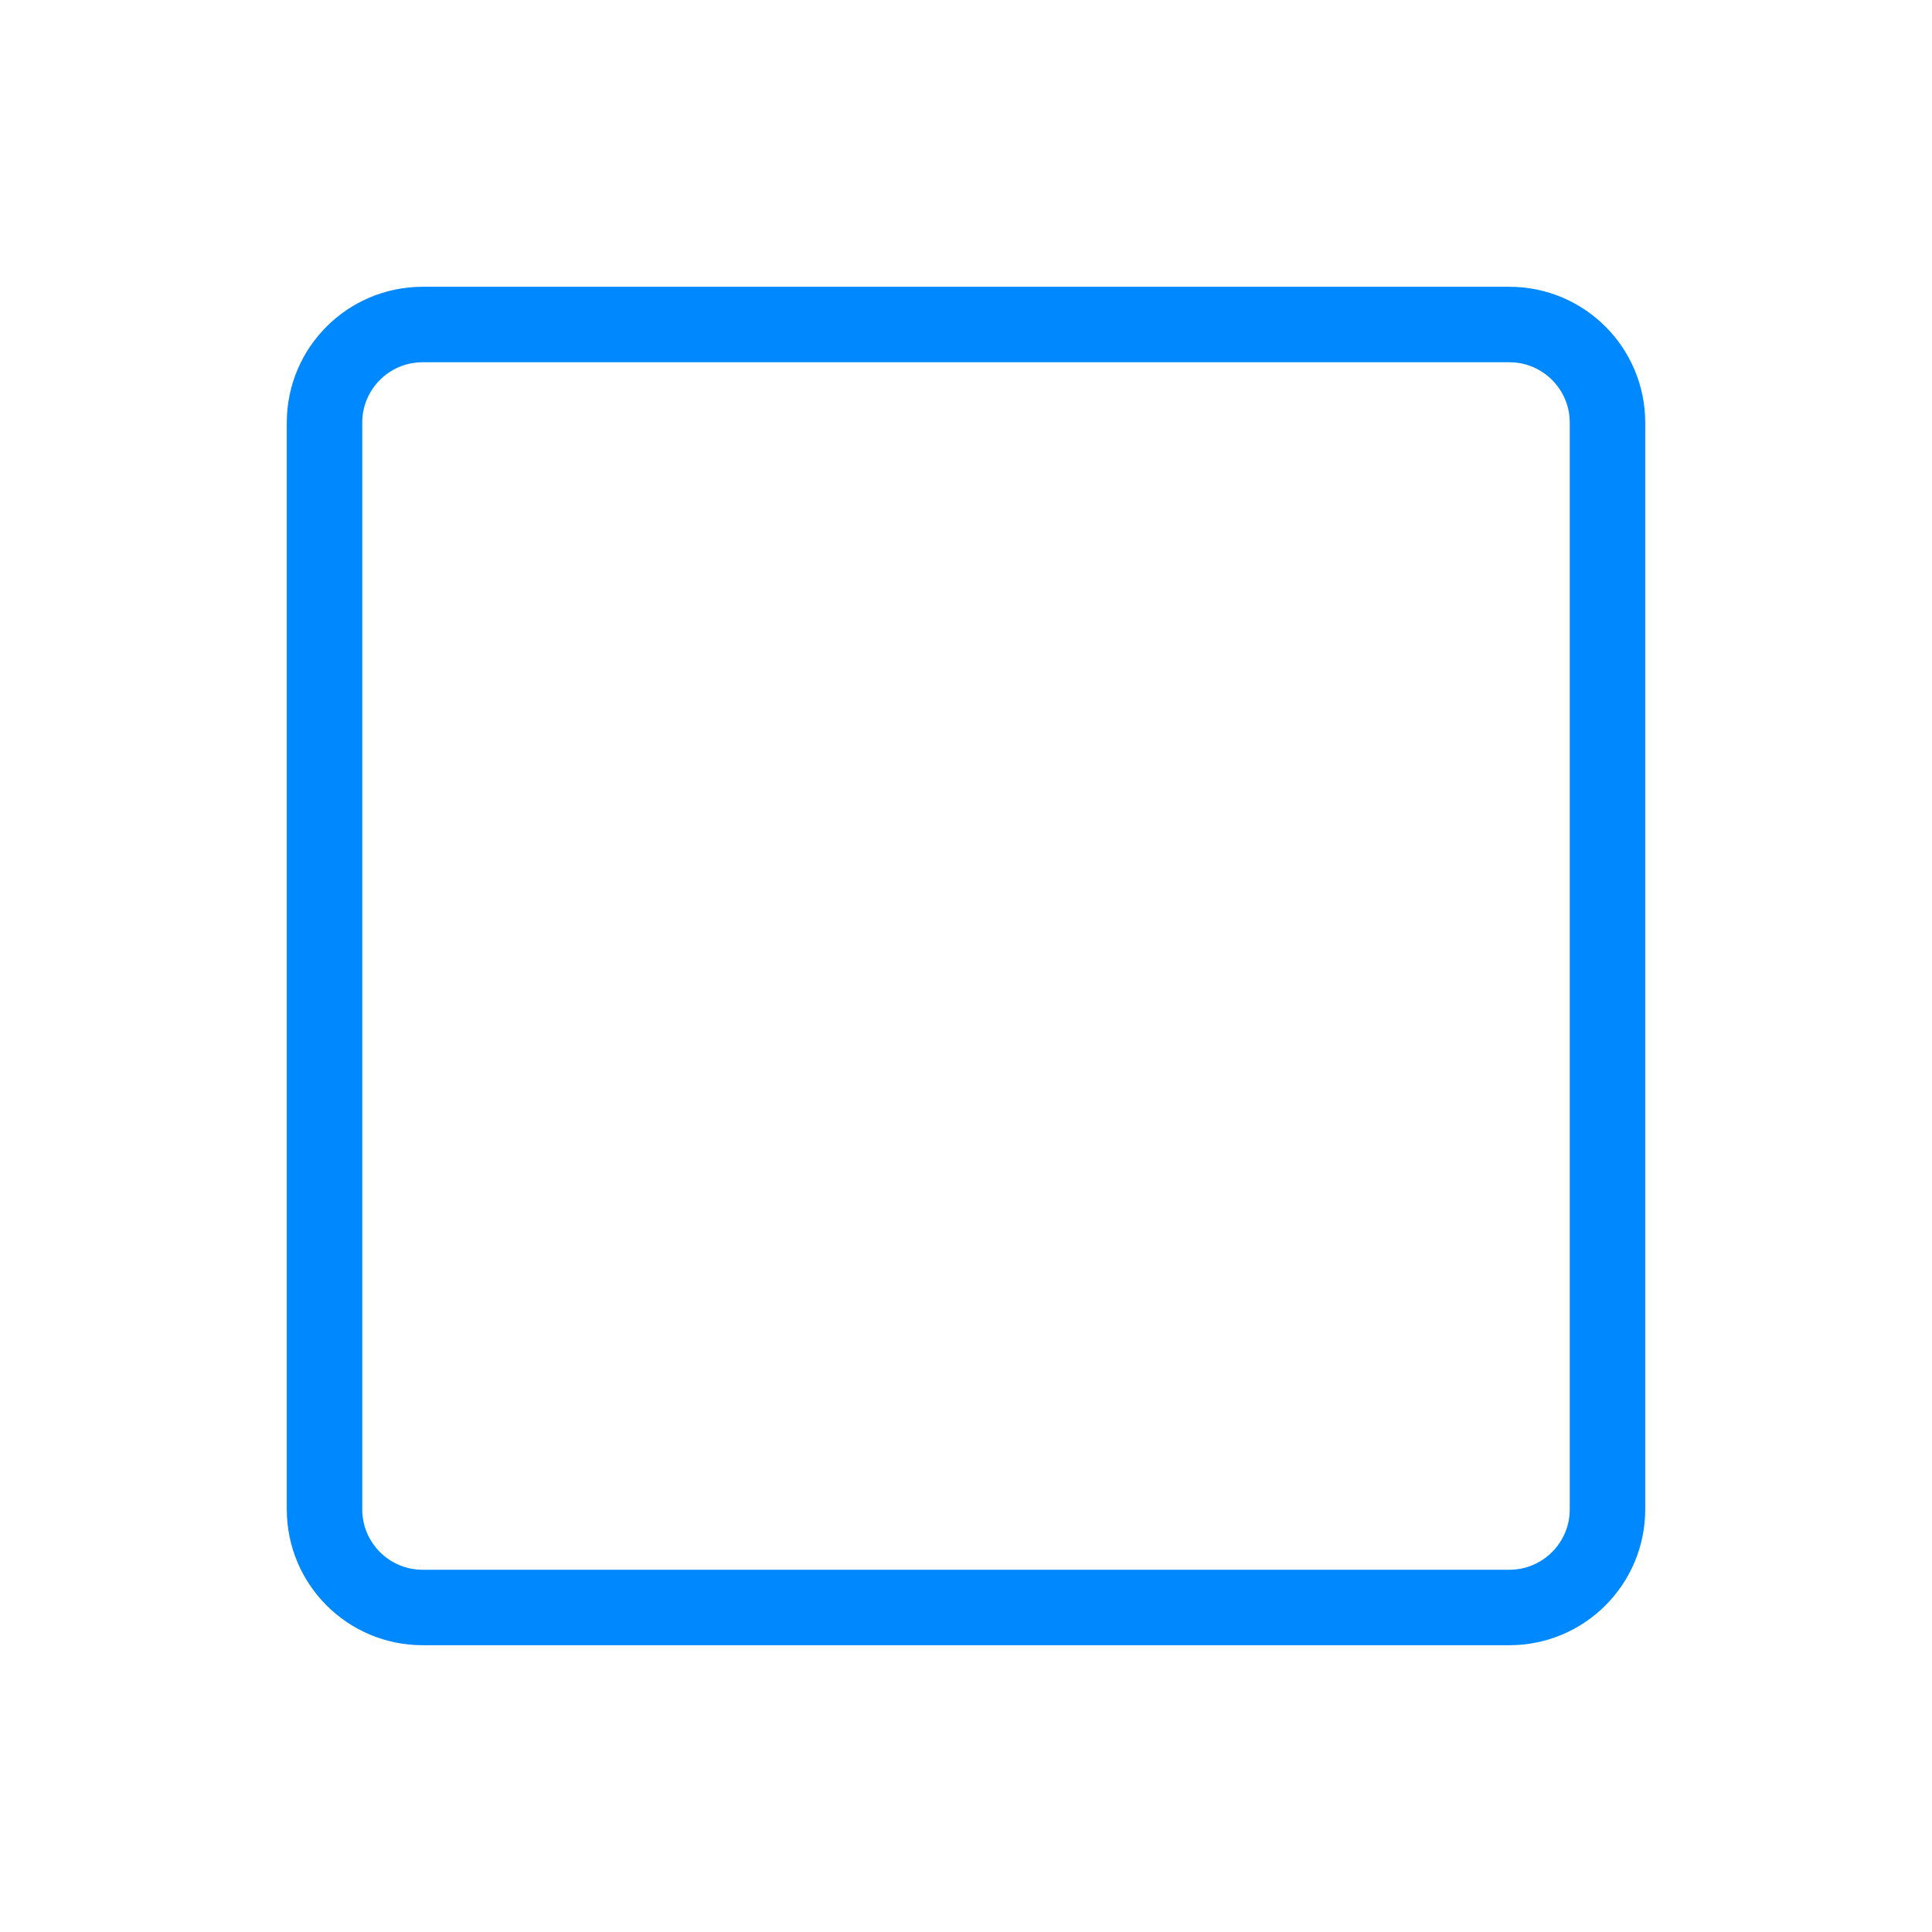
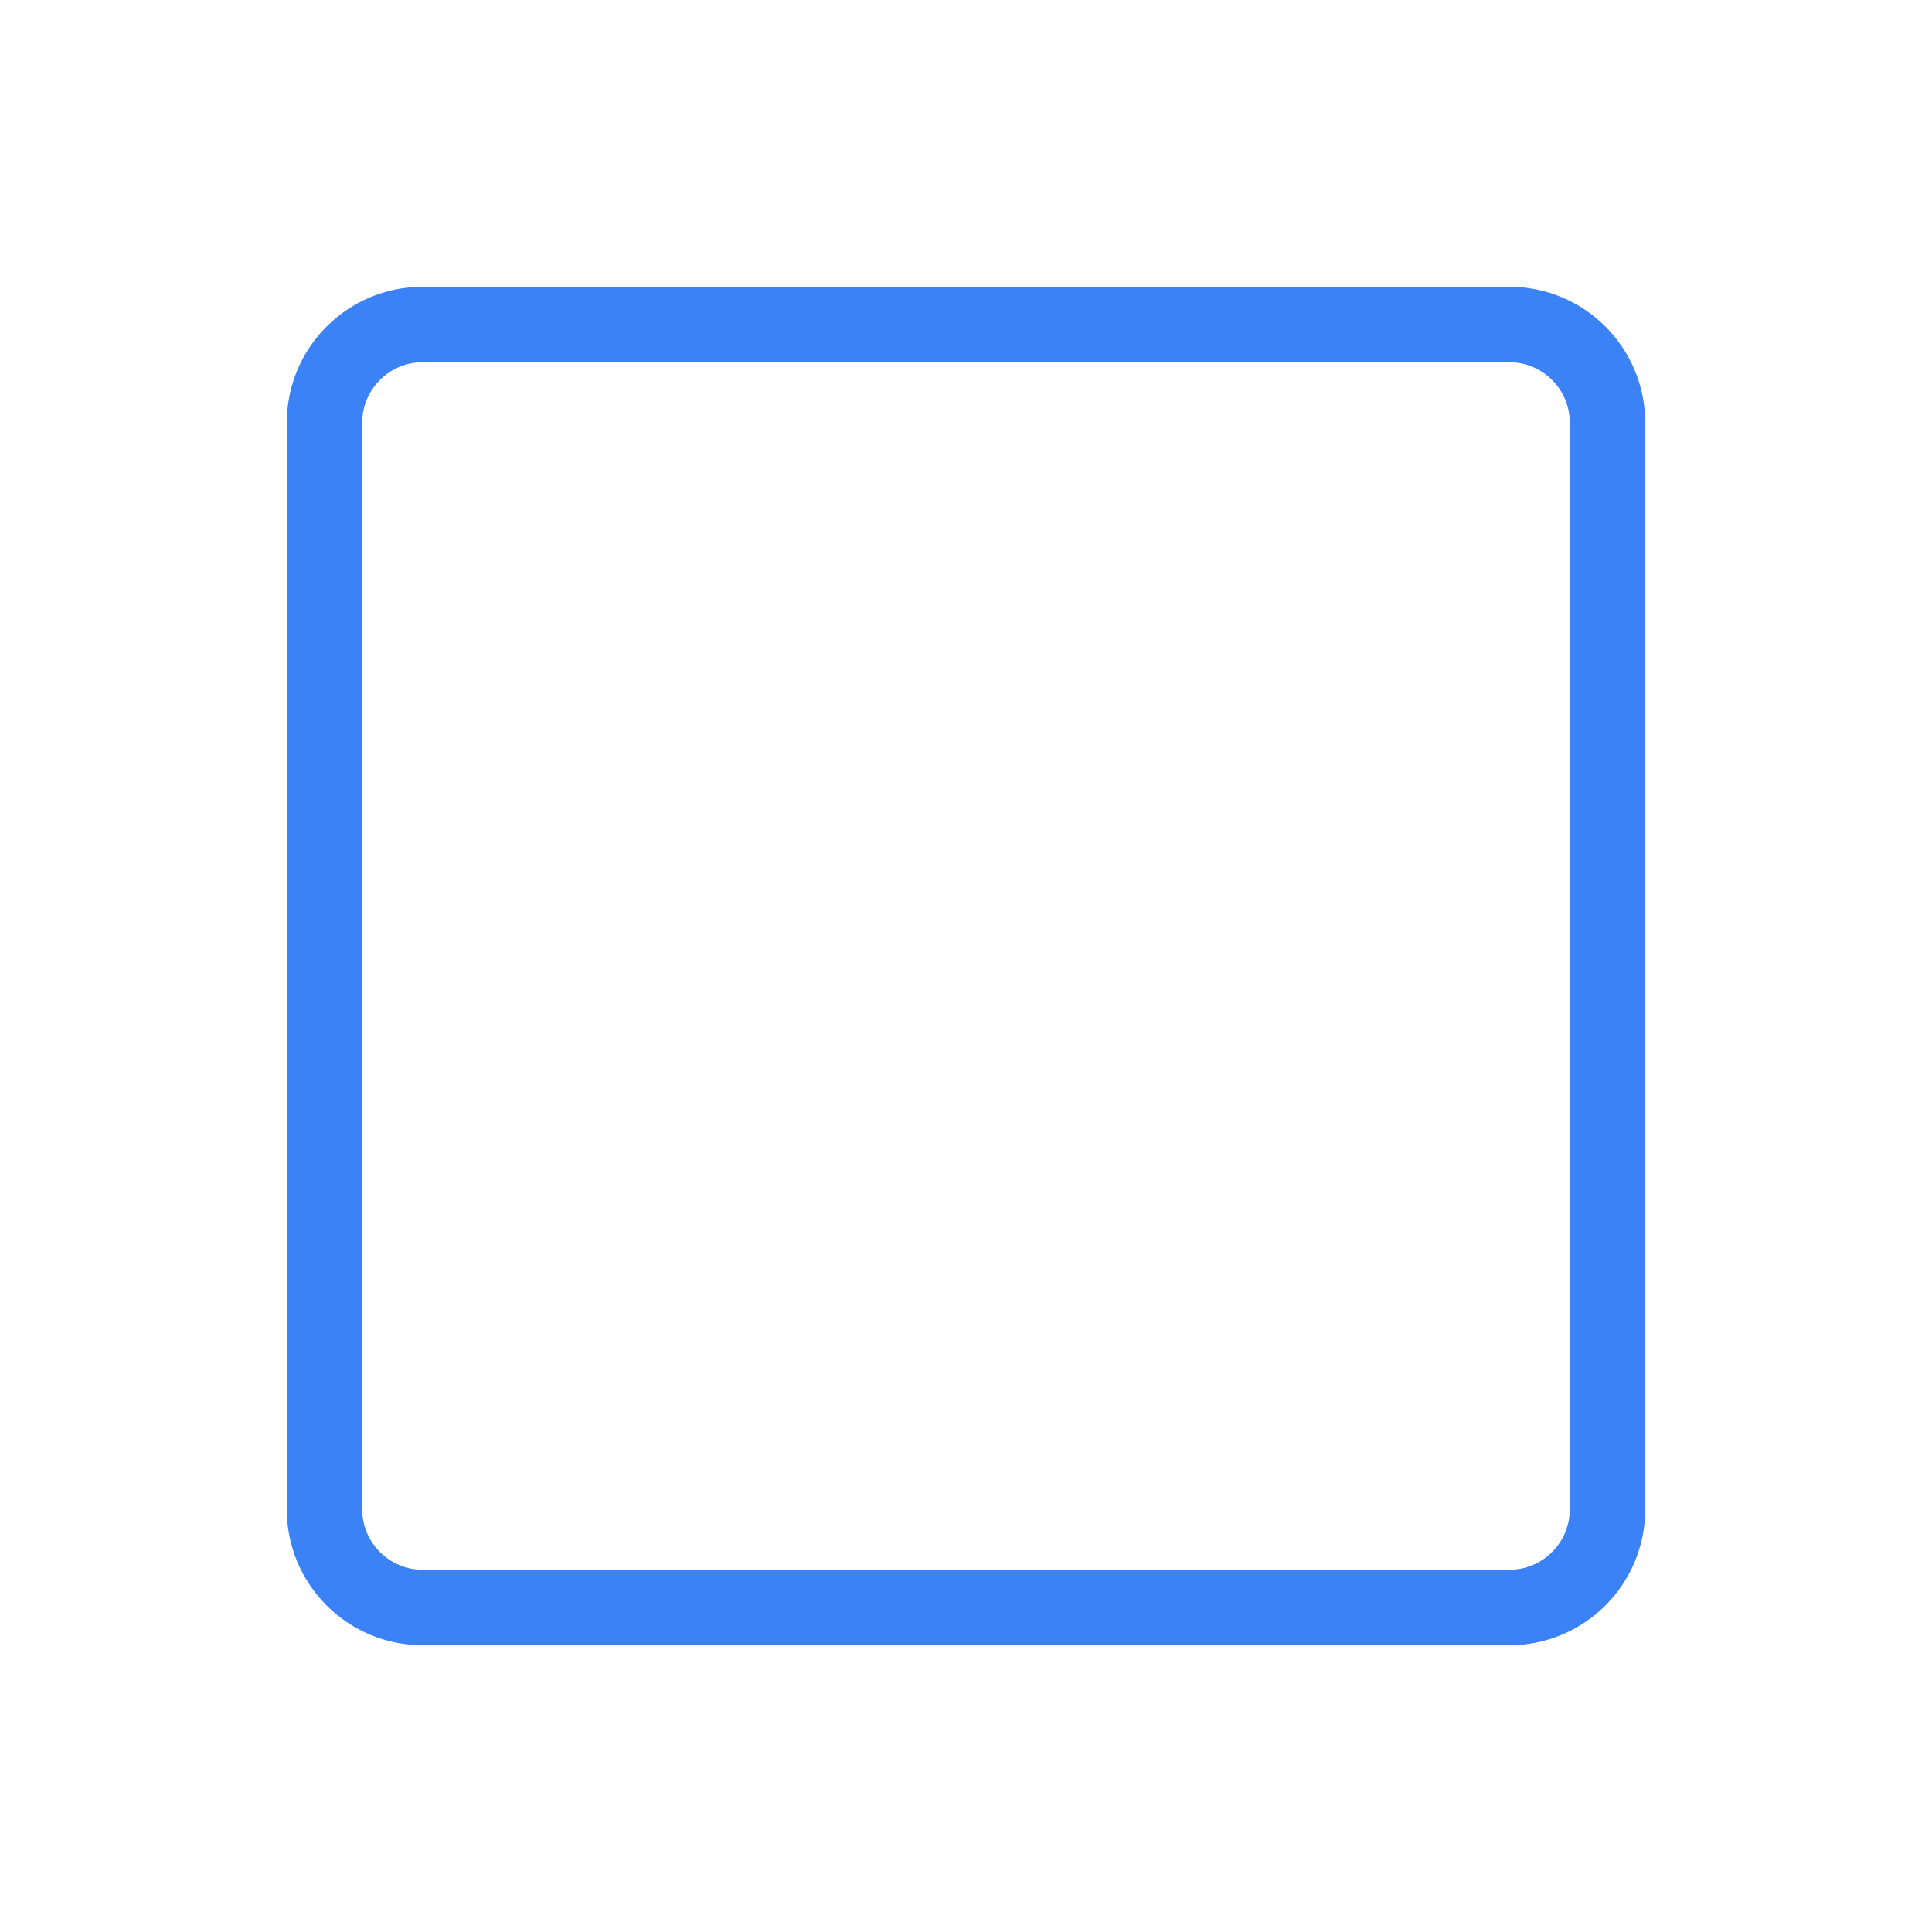
<svg xmlns="http://www.w3.org/2000/svg" width="128" height="128" viewBox="0 0 128 128" fill="none">
-   <rect x="21.5" y="21.5" width="85" height="85" rx="6.5" stroke="#0088FF" stroke-width="5" />
+   <rect x="21.5" y="21.5" width="85" height="85" rx="6.5" stroke="#3B82F7" stroke-width="5" />
</svg>
